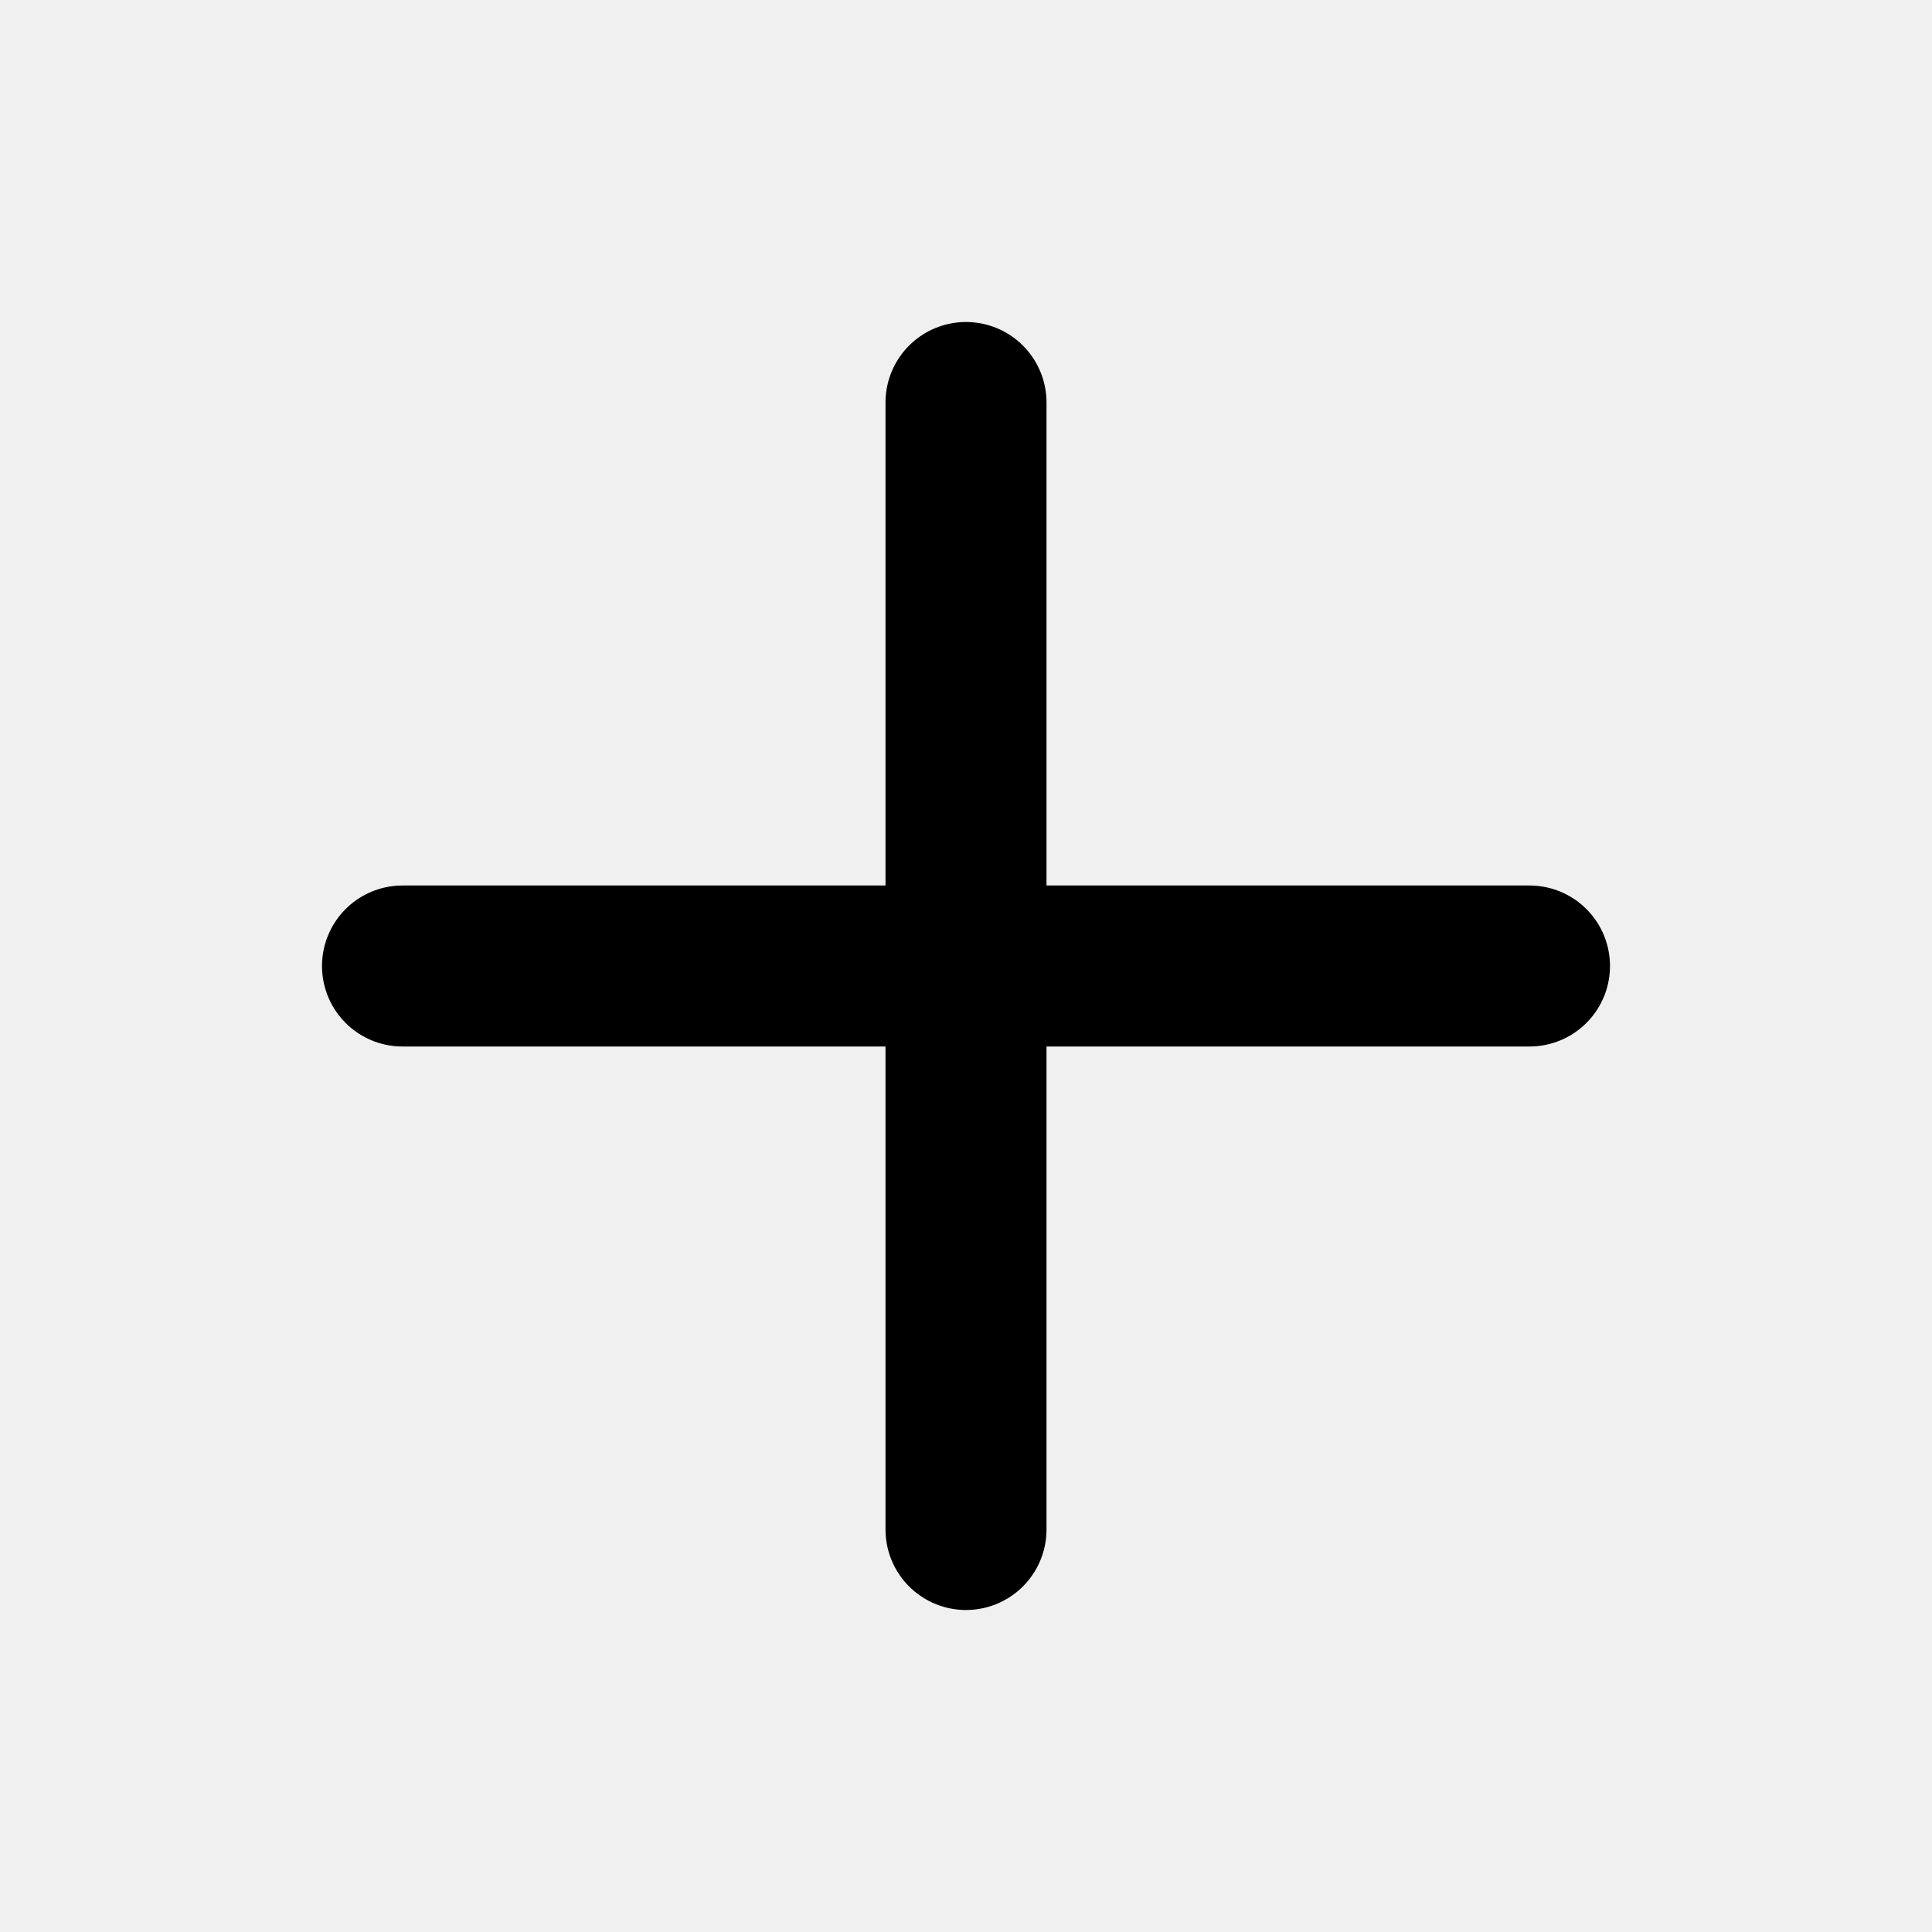
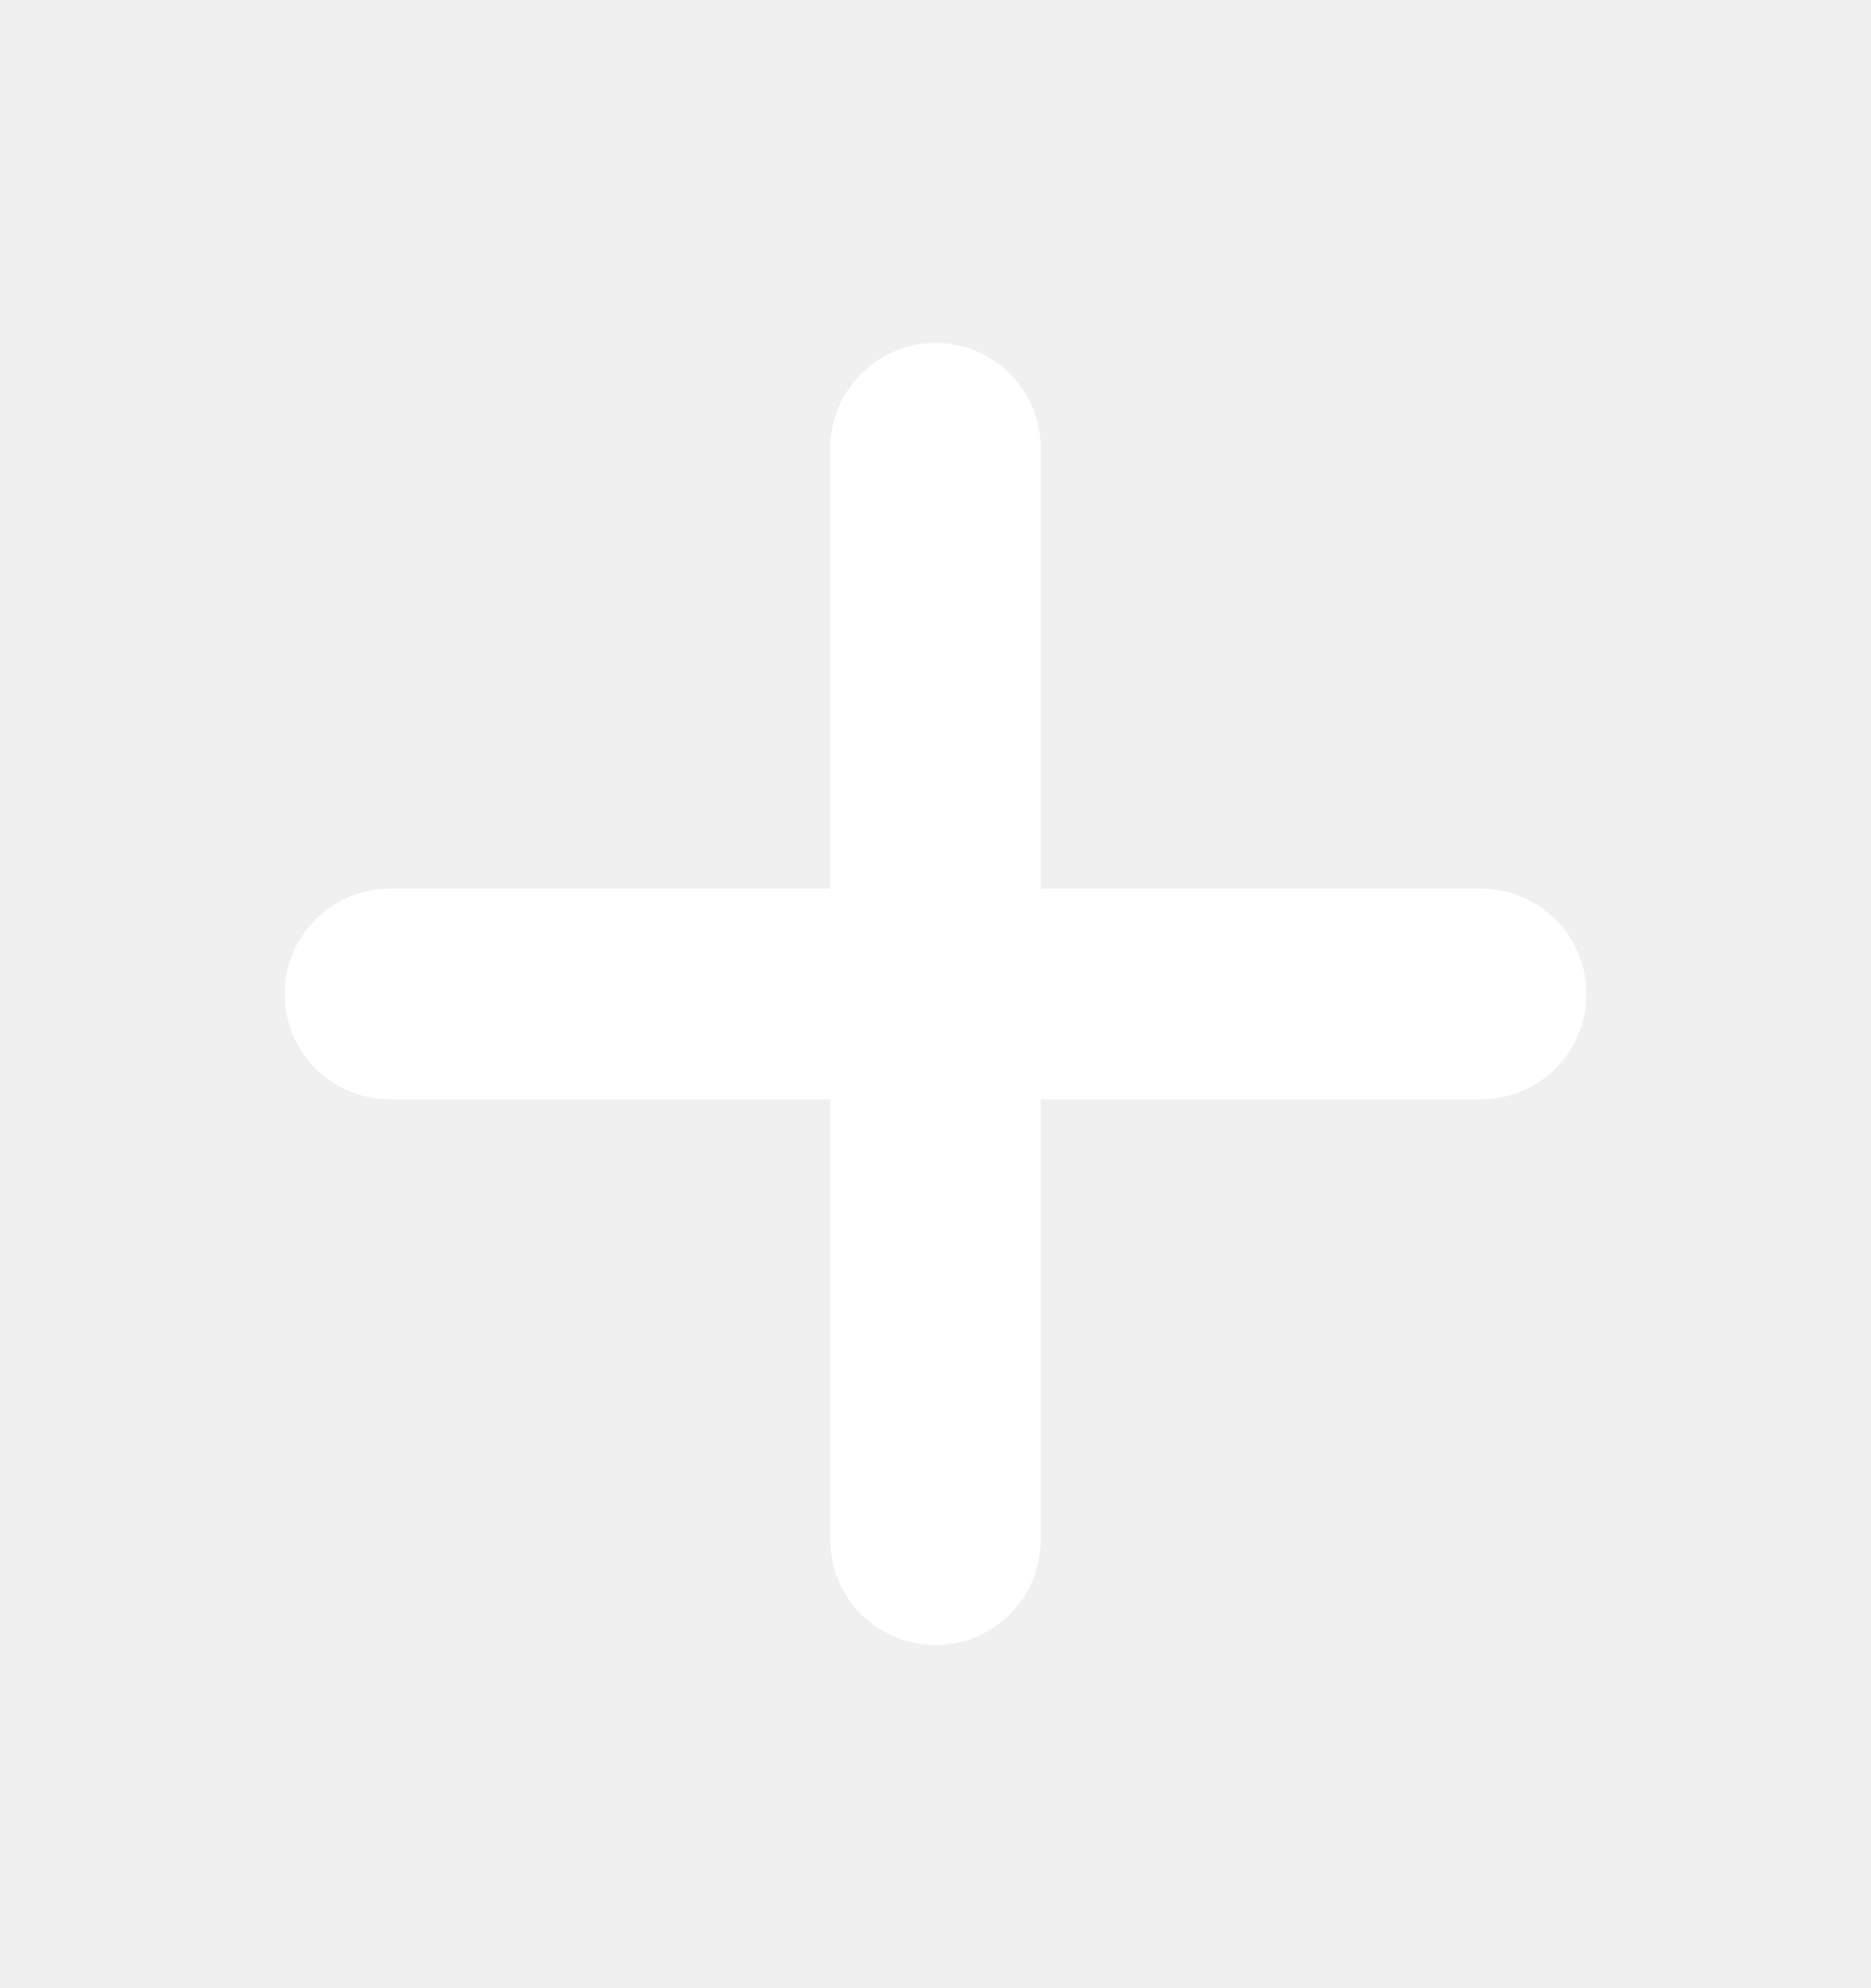
- <svg xmlns="http://www.w3.org/2000/svg" width="24" height="24" viewBox="0 0 24 24" fill="none" stroke="currentColor" stroke-width="2" stroke-linecap="round" stroke-linejoin="round" class="icon icon-tabler icons-tabler-outline icon-tabler-plus">
-   <path stroke="none" d="M0 0h24v24H0z" fill="none" />
-   <path d="M12 5l0 14" />
-   <path d="M5 12l14 0" />
+ <svg xmlns="http://www.w3.org/2000/svg" width="16" height="17" viewBox="0 0 16 17" fill="none">
+   <path d="M3.334 8.5H12.667" stroke="white" stroke-width="1.8" stroke-linecap="round" stroke-linejoin="round" />
+   <path d="M8 3.833V13.167" stroke="white" stroke-width="1.8" stroke-linecap="round" stroke-linejoin="round" />
</svg>
